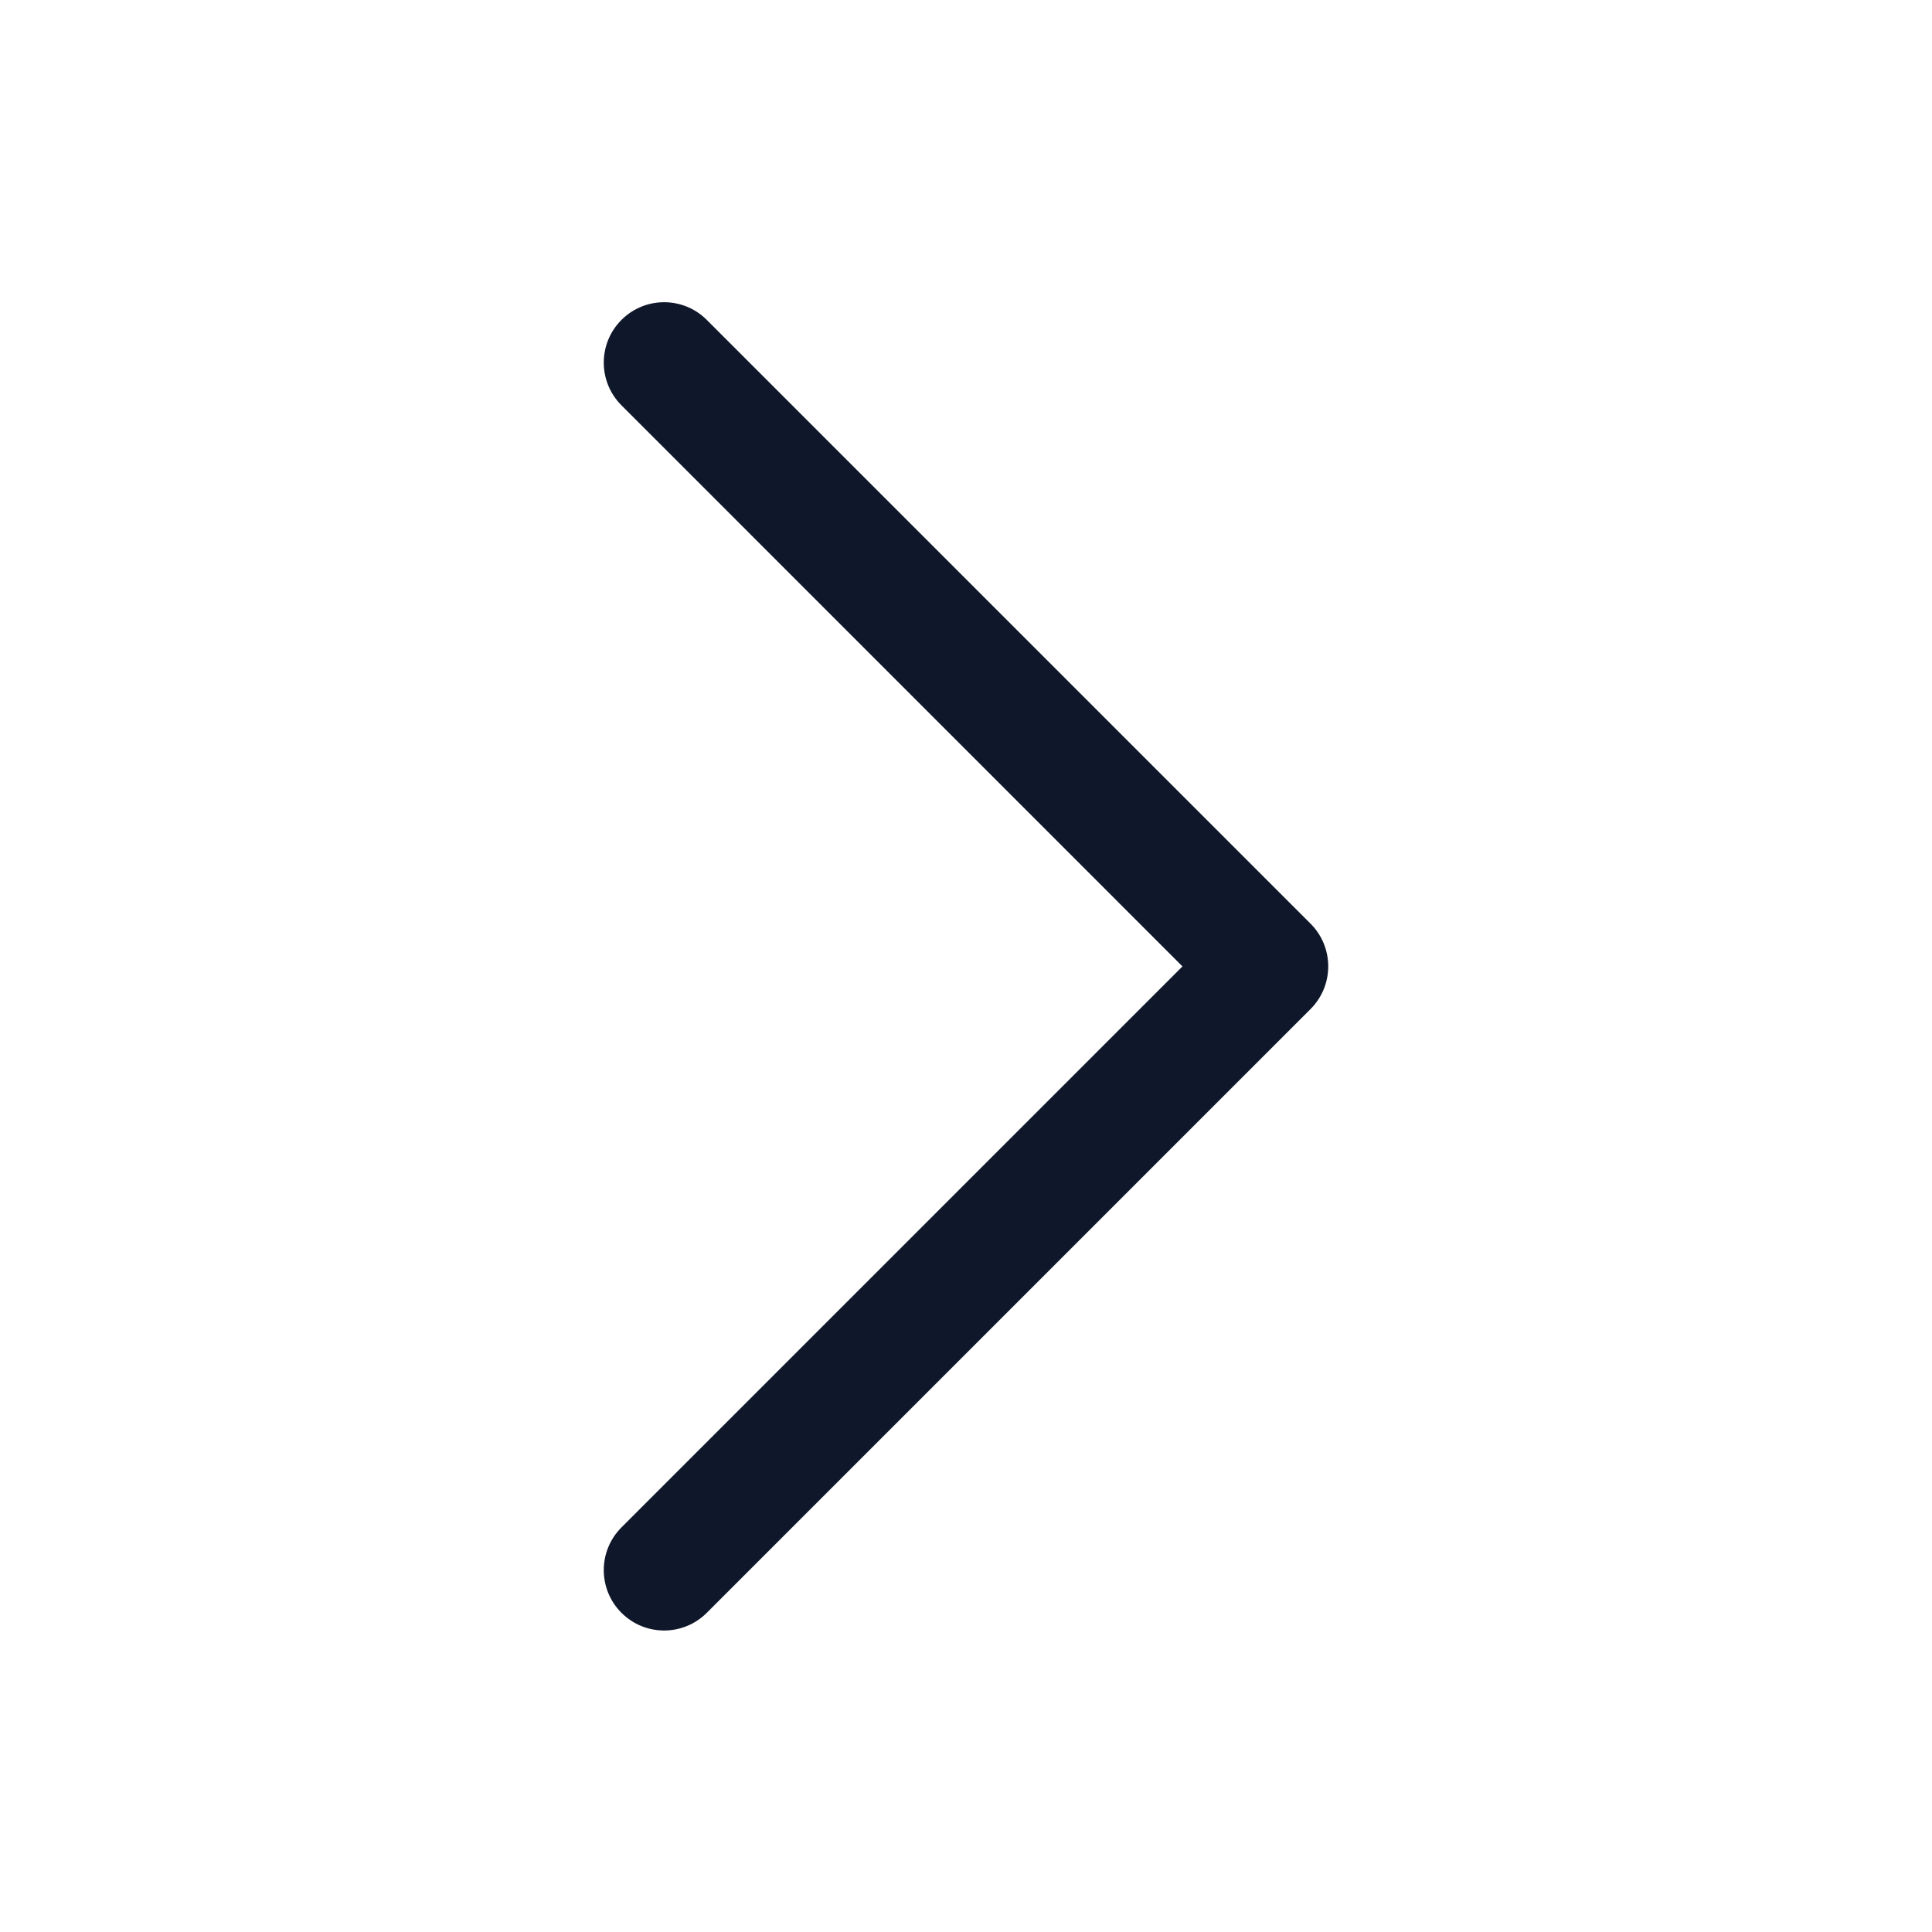
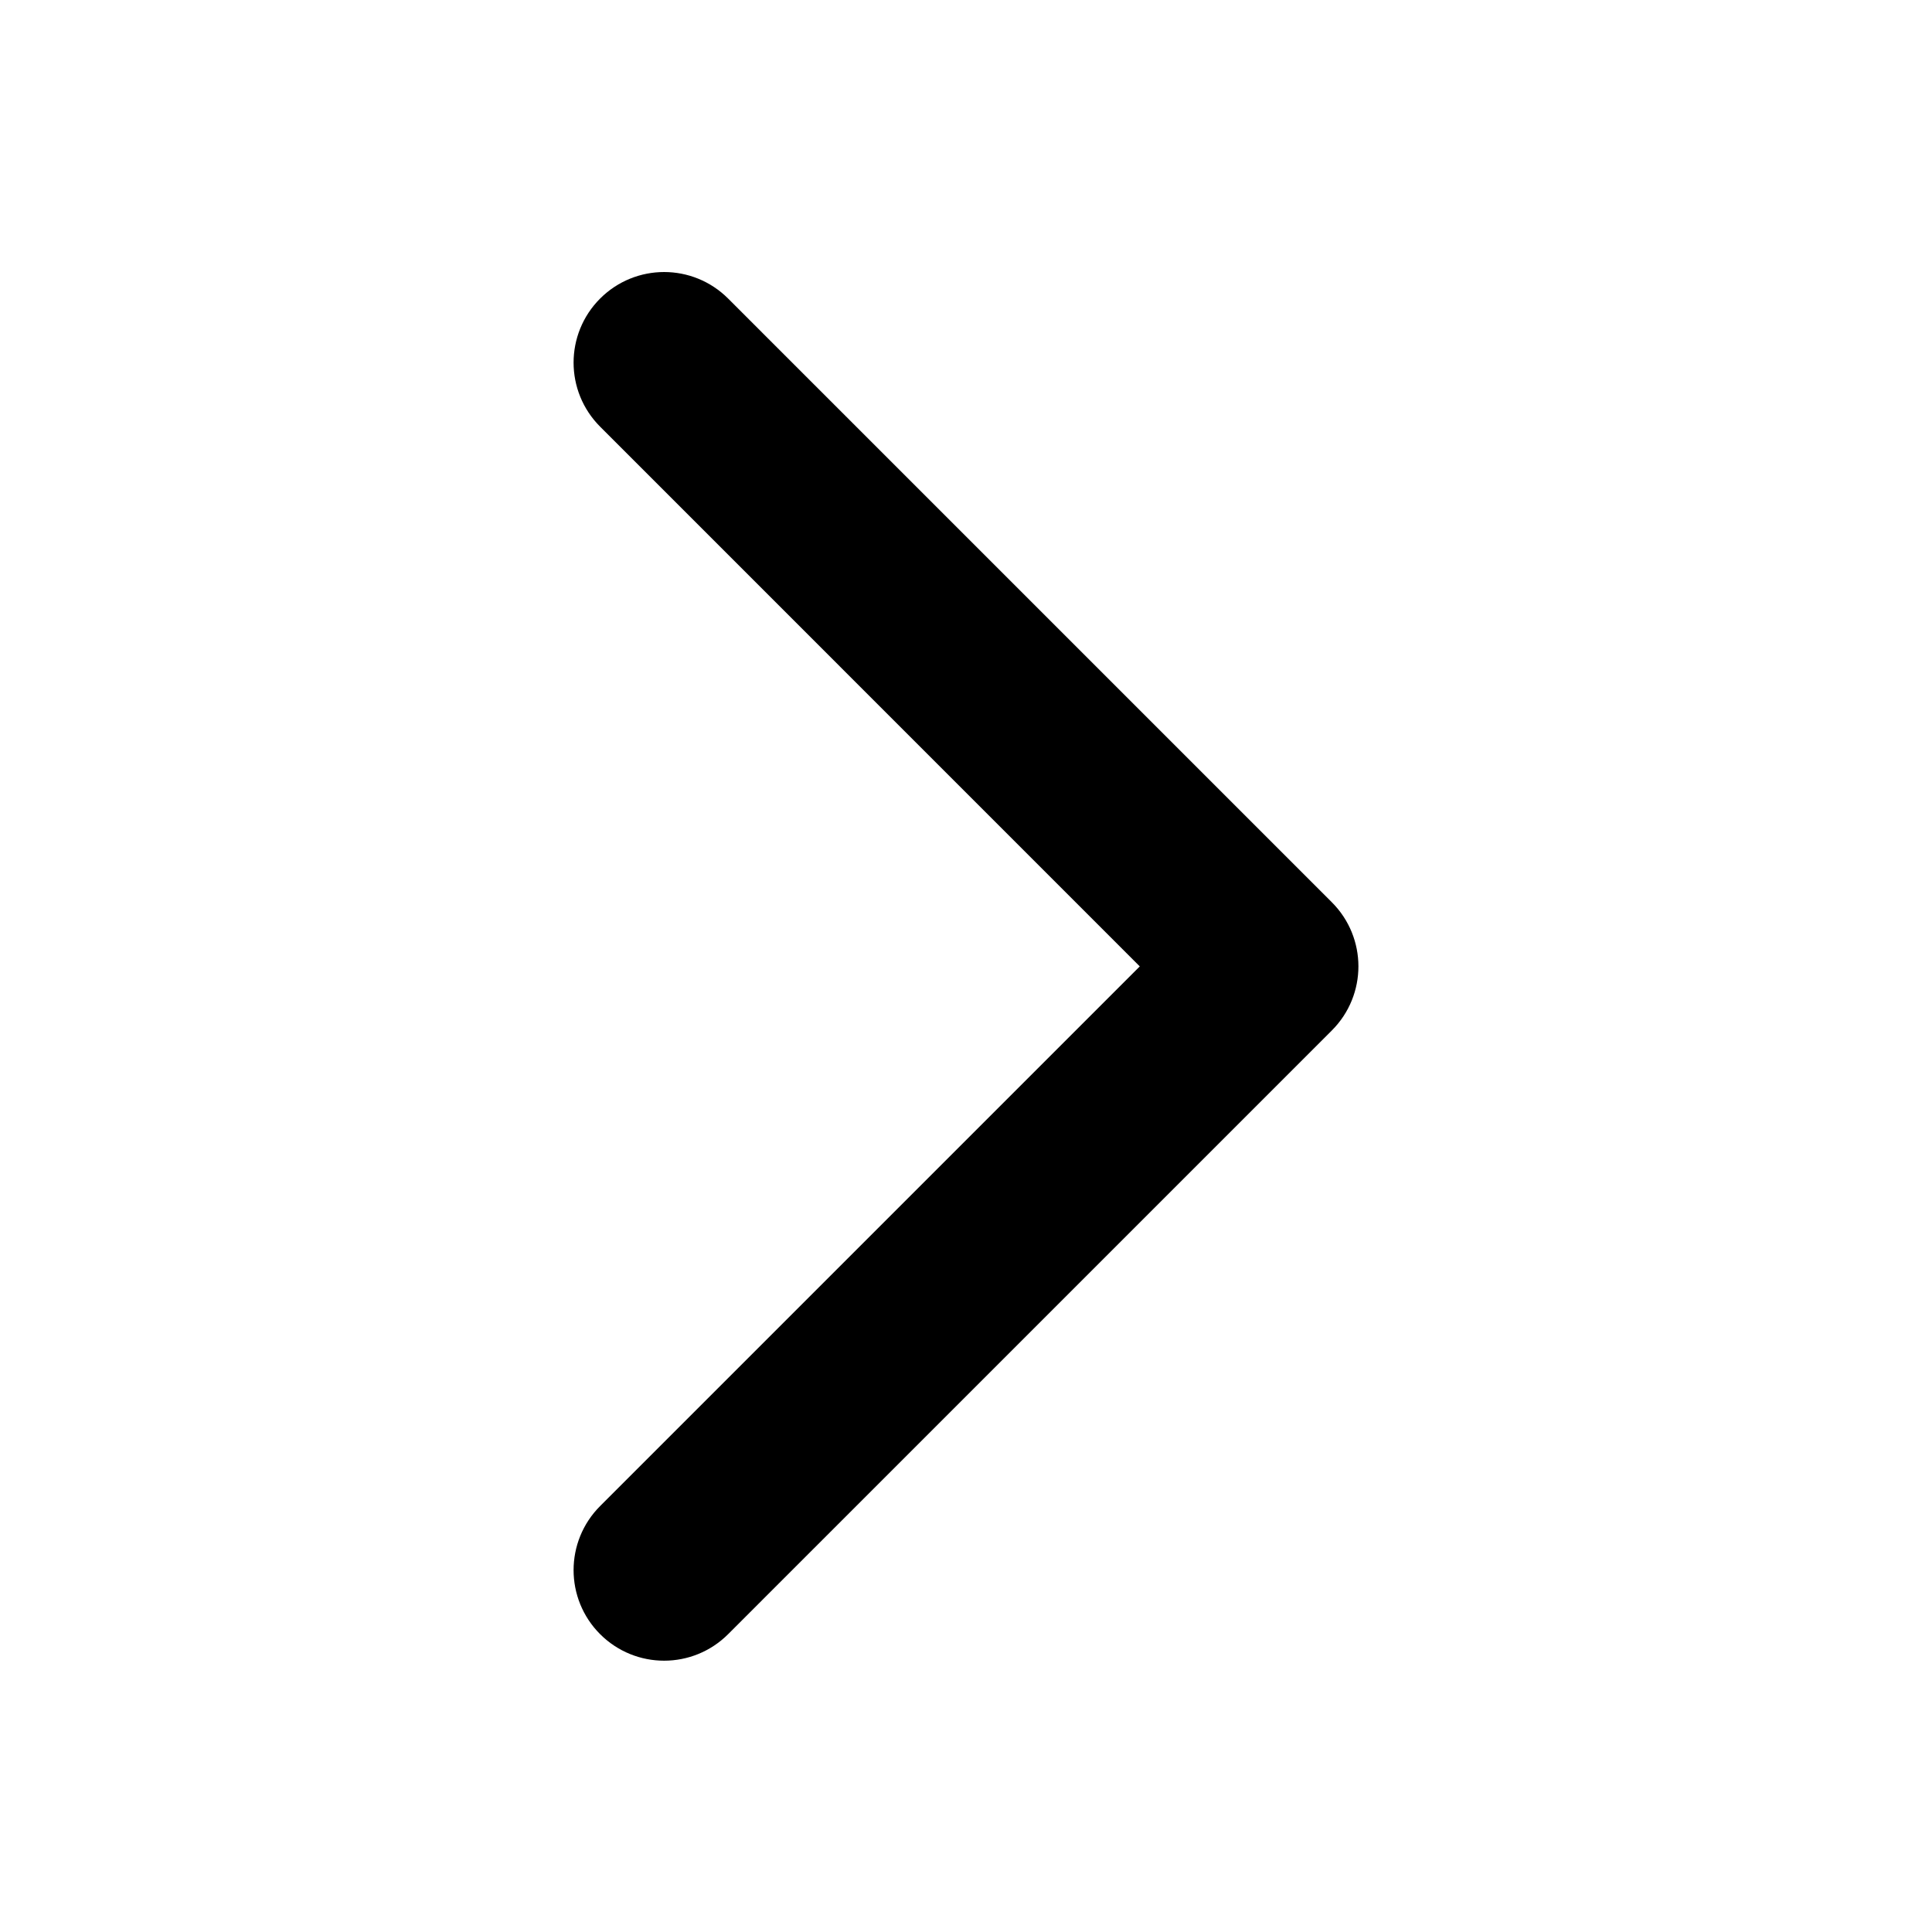
<svg xmlns="http://www.w3.org/2000/svg" width="24" height="24" viewBox="0 0 24 24" fill="none">
-   <path fill-rule="evenodd" clip-rule="evenodd" d="M16.28 11.474C16.573 11.767 16.573 12.242 16.28 12.535L8.78 20.035C8.487 20.328 8.013 20.328 7.72 20.035C7.427 19.742 7.427 19.267 7.72 18.974L14.689 12.005L7.72 5.035C7.427 4.742 7.427 4.267 7.72 3.974C8.013 3.681 8.487 3.681 8.78 3.974L16.28 11.474Z" fill="#0F172A" />
+   <path fill-rule="evenodd" stroke-width="0.75" stroke="currentColor" clip-rule="evenodd" d="M16.28 11.474C16.573 11.767 16.573 12.242 16.28 12.535L8.78 20.035C8.487 20.328 8.013 20.328 7.72 20.035C7.427 19.742 7.427 19.267 7.72 18.974L14.689 12.005L7.72 5.035C7.427 4.742 7.427 4.267 7.72 3.974C8.013 3.681 8.487 3.681 8.78 3.974L16.28 11.474Z" fill="black" />
</svg>
